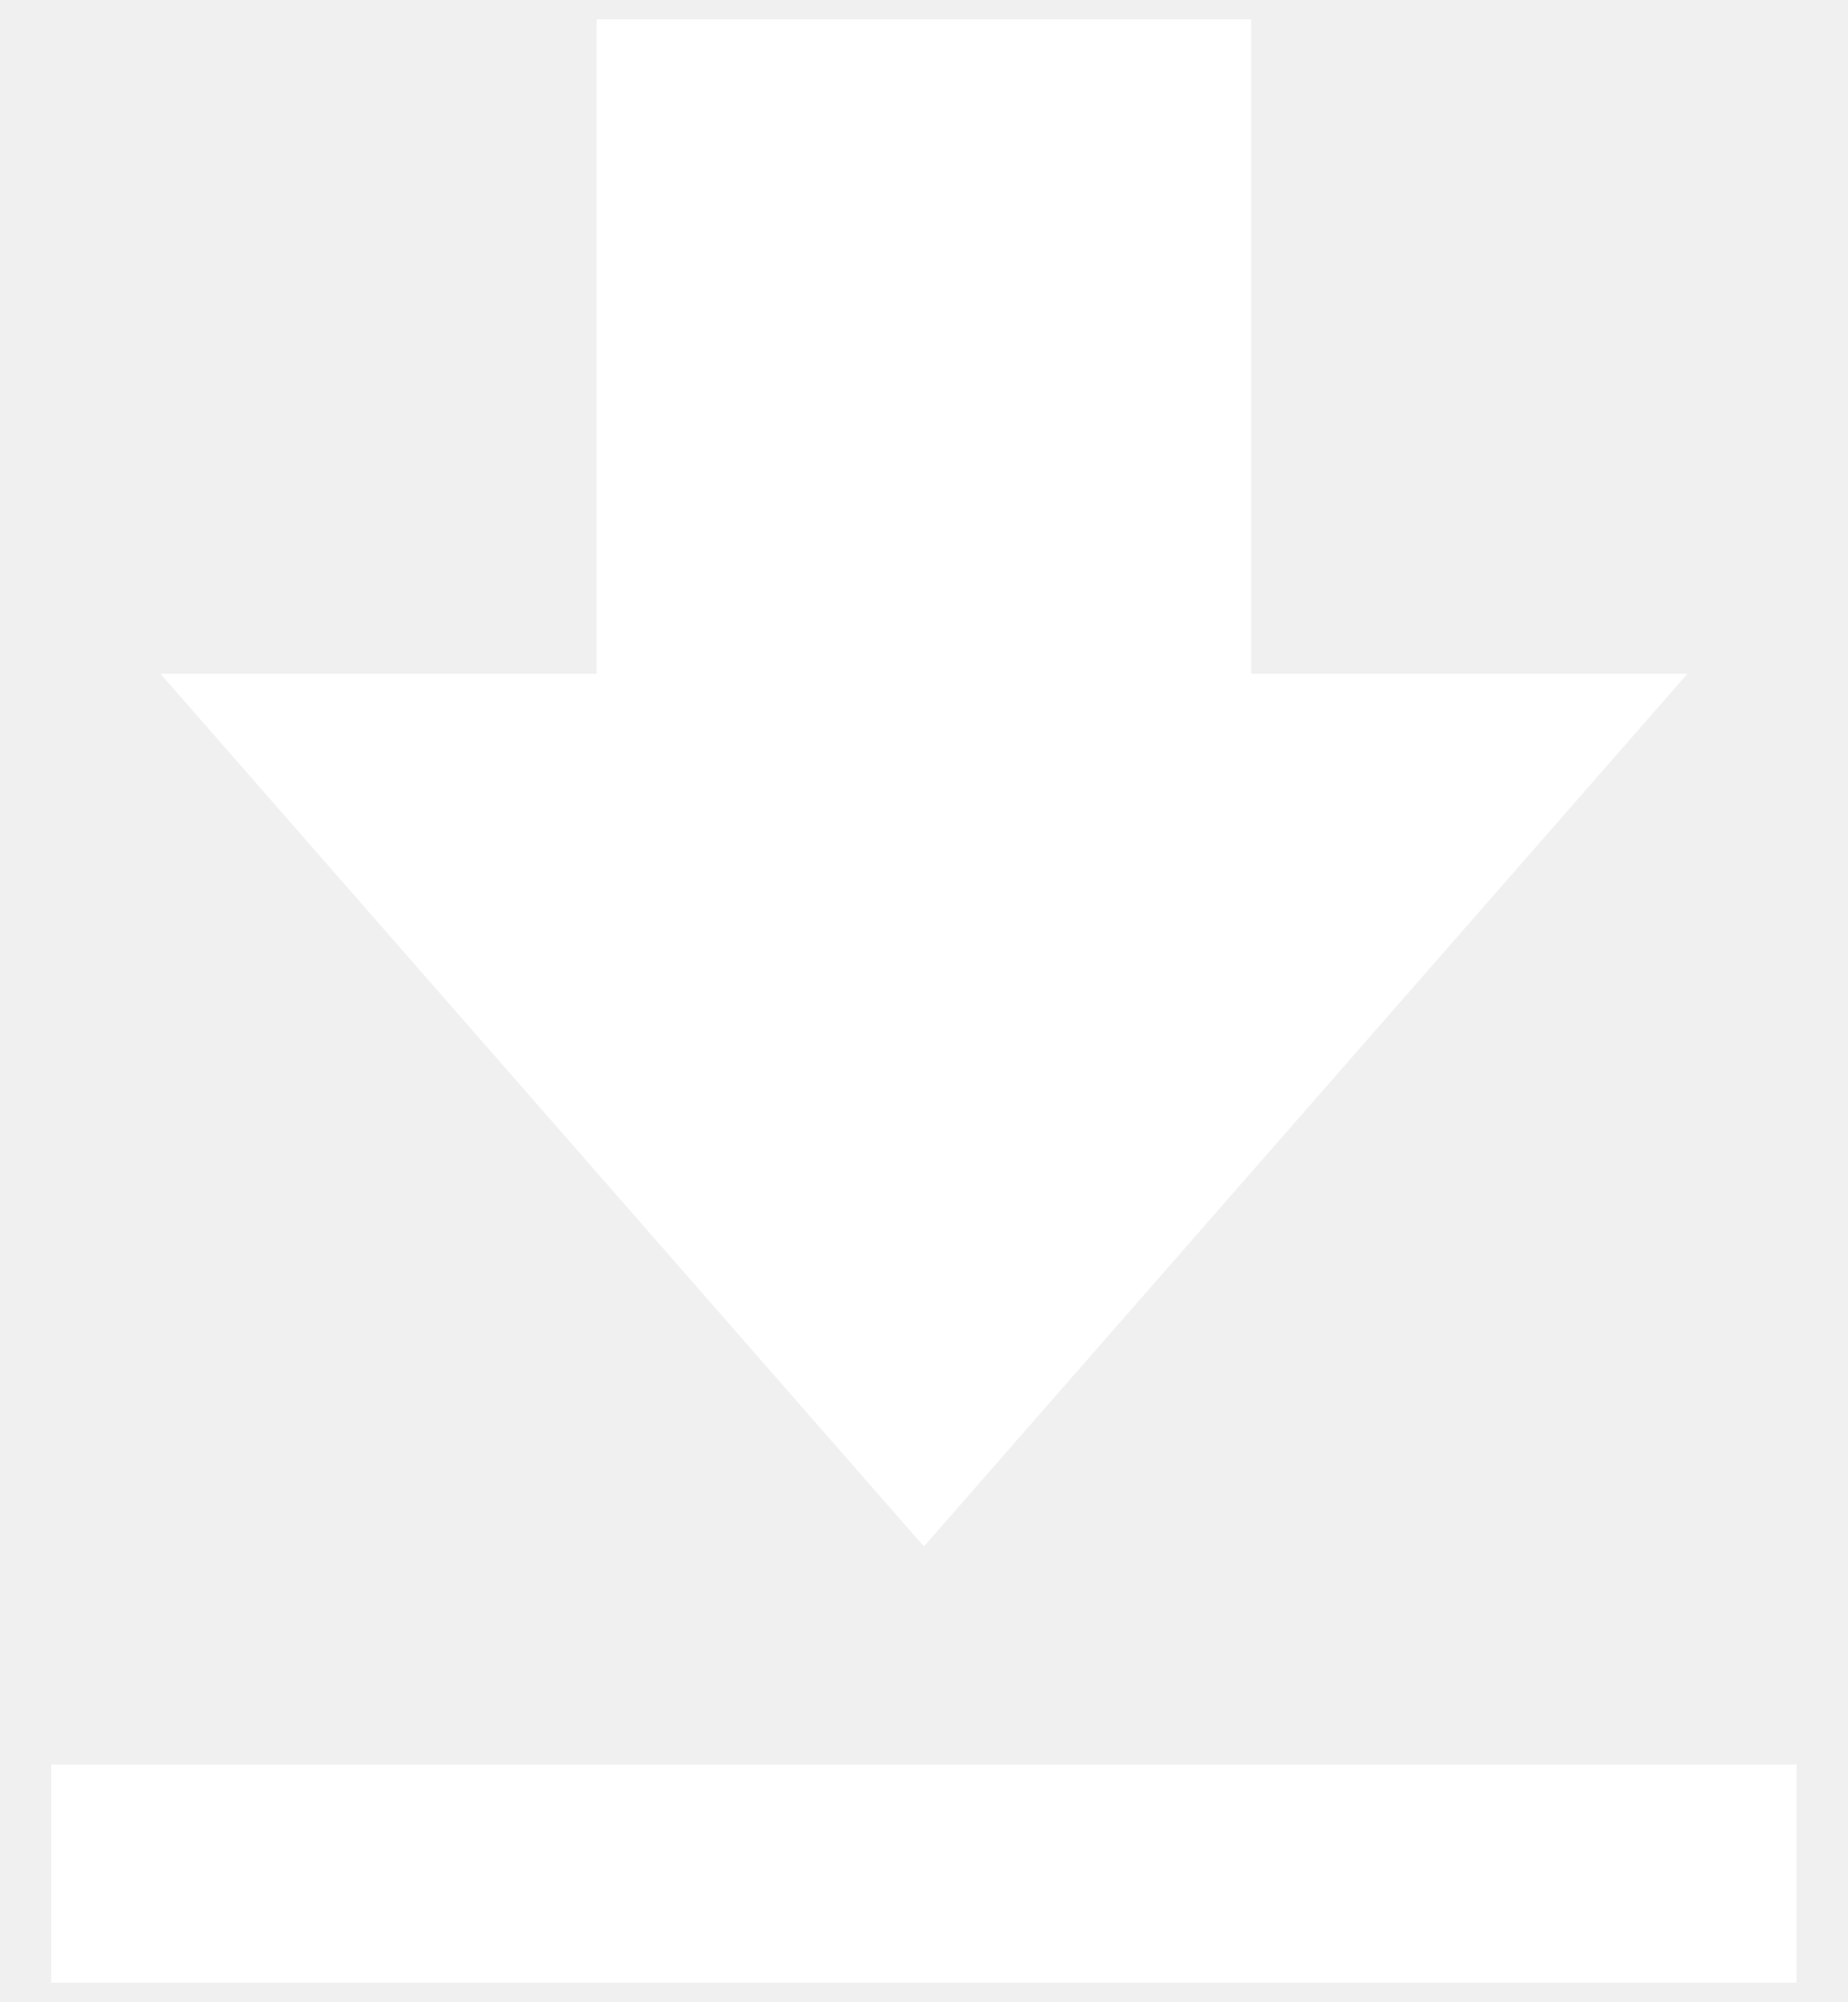
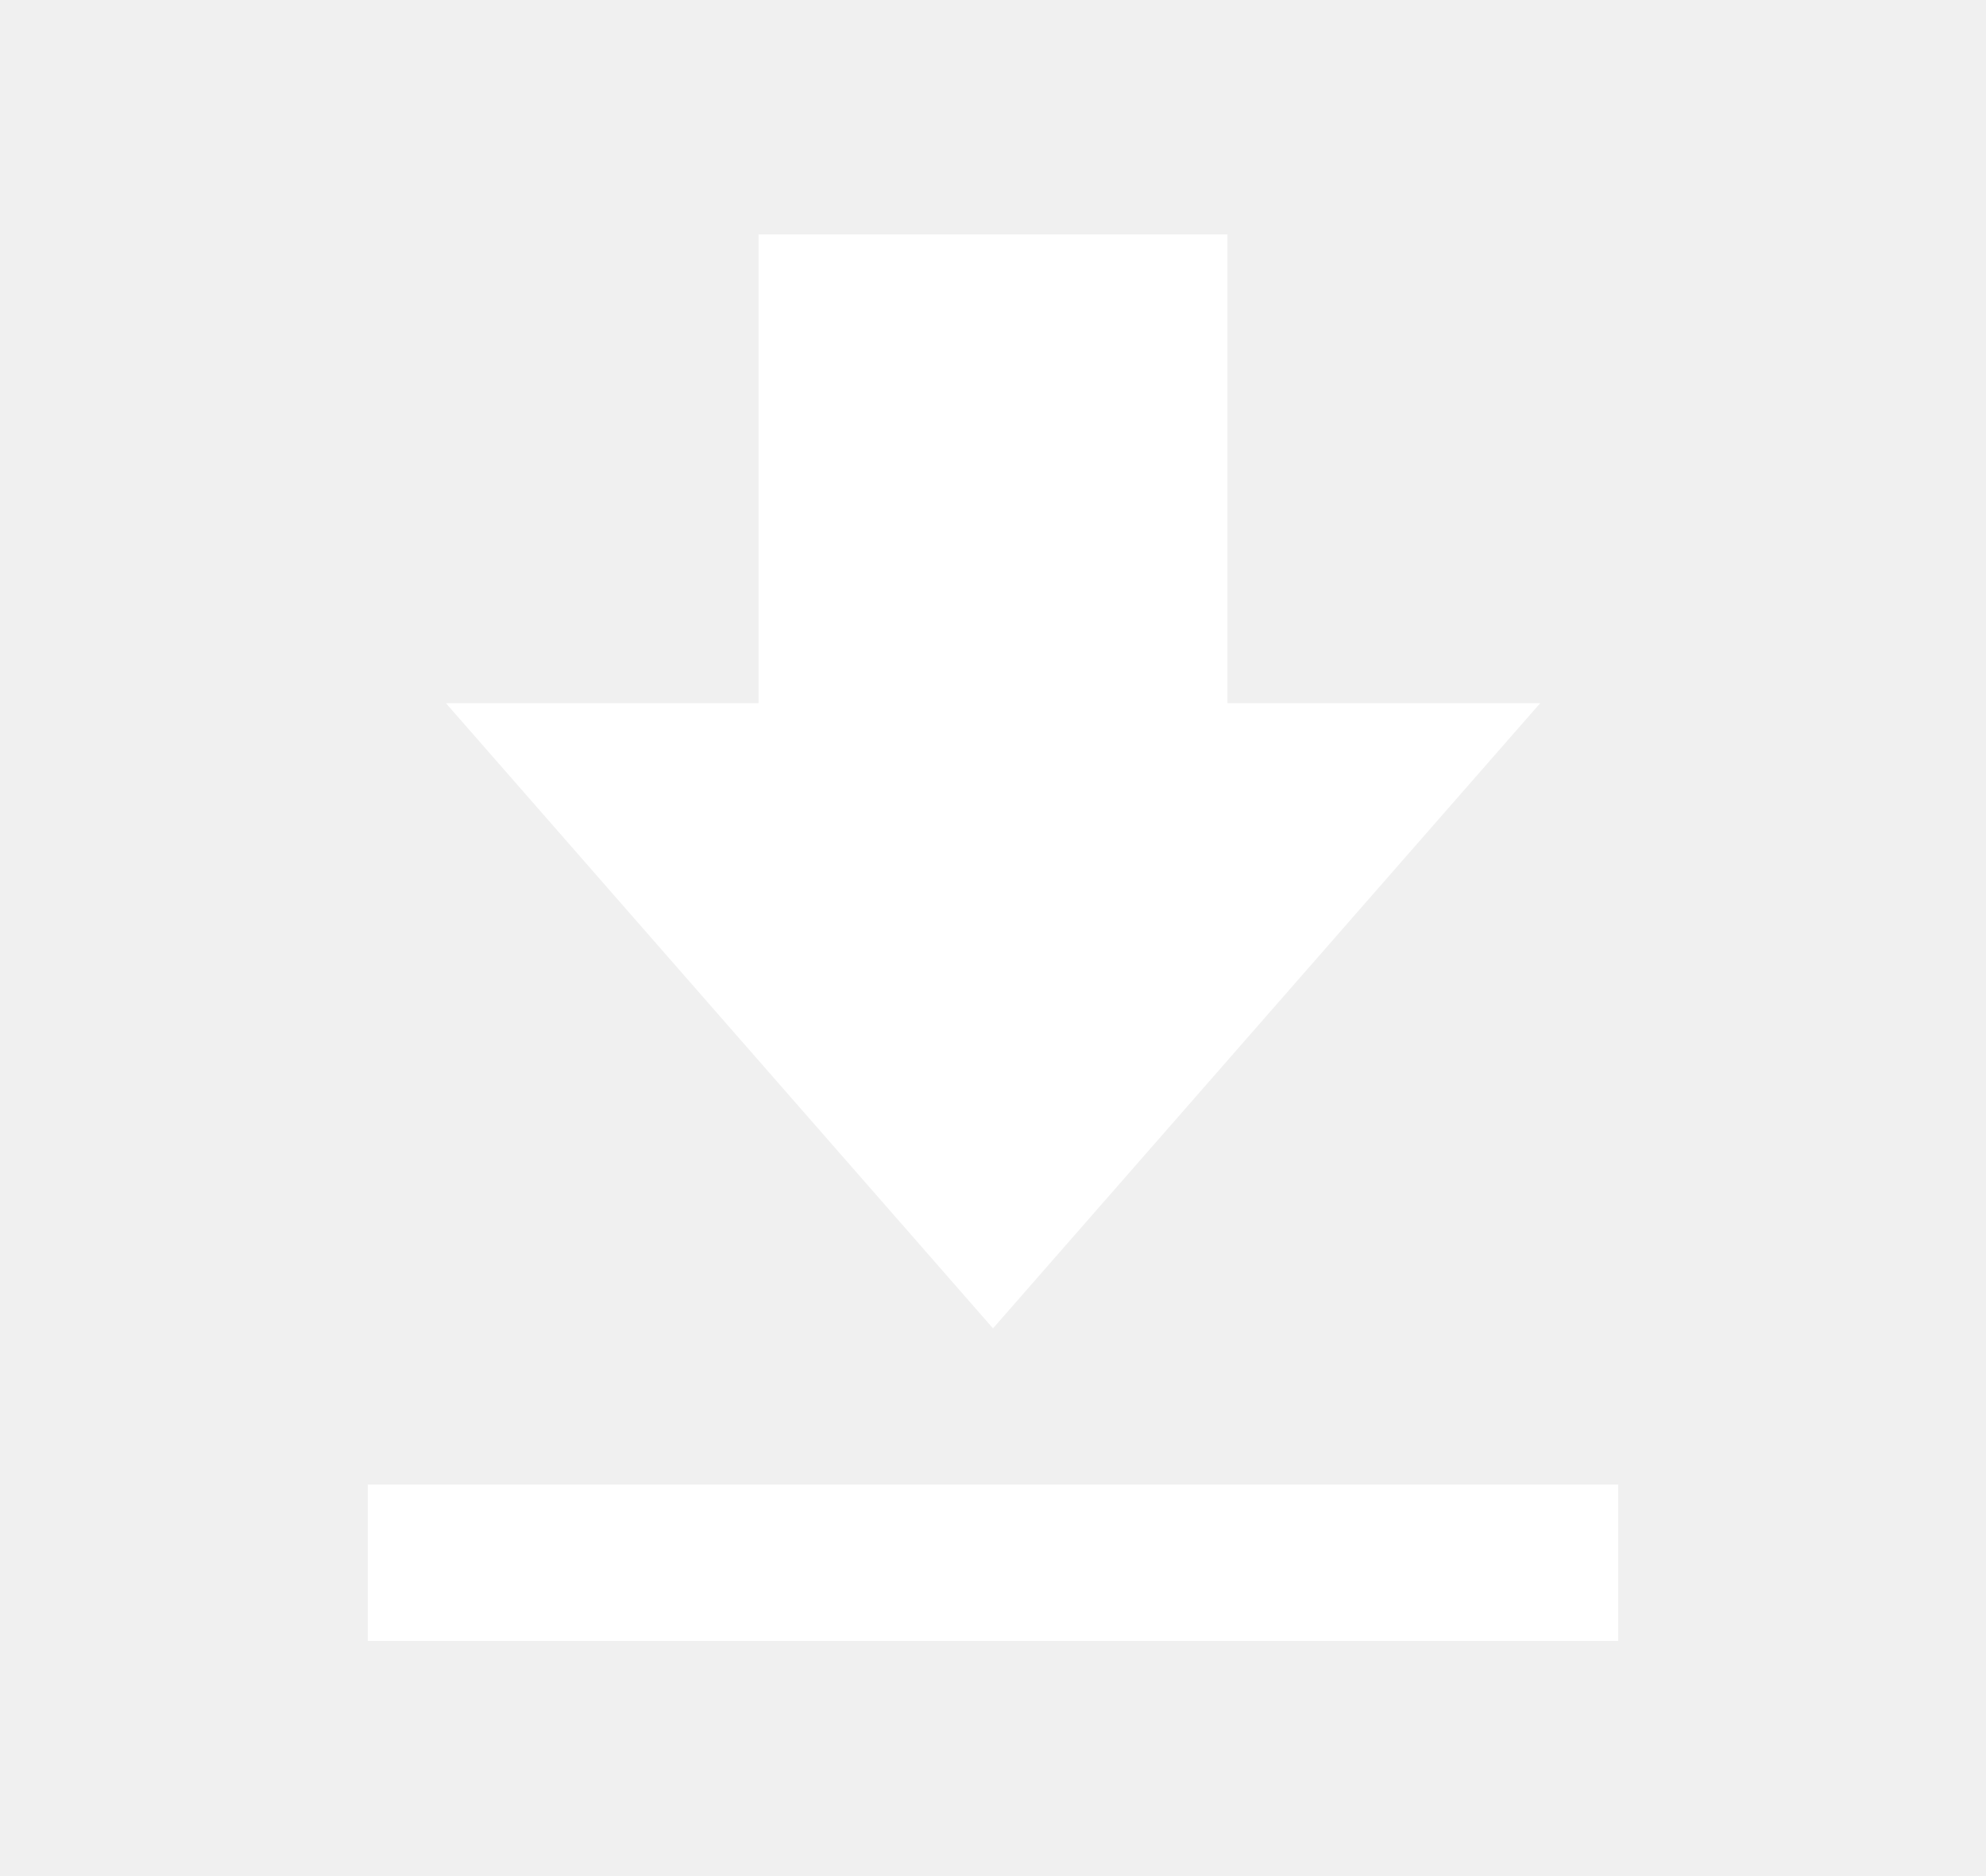
- <svg xmlns="http://www.w3.org/2000/svg" width="12" height="13" viewBox="0 0 12 13" fill="none">
-   <path d="M10.959 4.375H8.125V0.125H3.875V4.375H1.042L6 10.042L10.959 4.375ZM0.333 11.458H11.667V12.875H0.333V11.458Z" fill="white" />
+ <svg xmlns="http://www.w3.org/2000/svg" width="18" height="17" viewBox="0 0 18 17" fill="none">
+   <path d="M13.959 6.375H11.125V2.125H6.875V6.375H4.042L9 12.042L13.959 6.375ZM3.333 13.458H14.667V14.875H3.333V13.458Z" fill="white" />
</svg>
